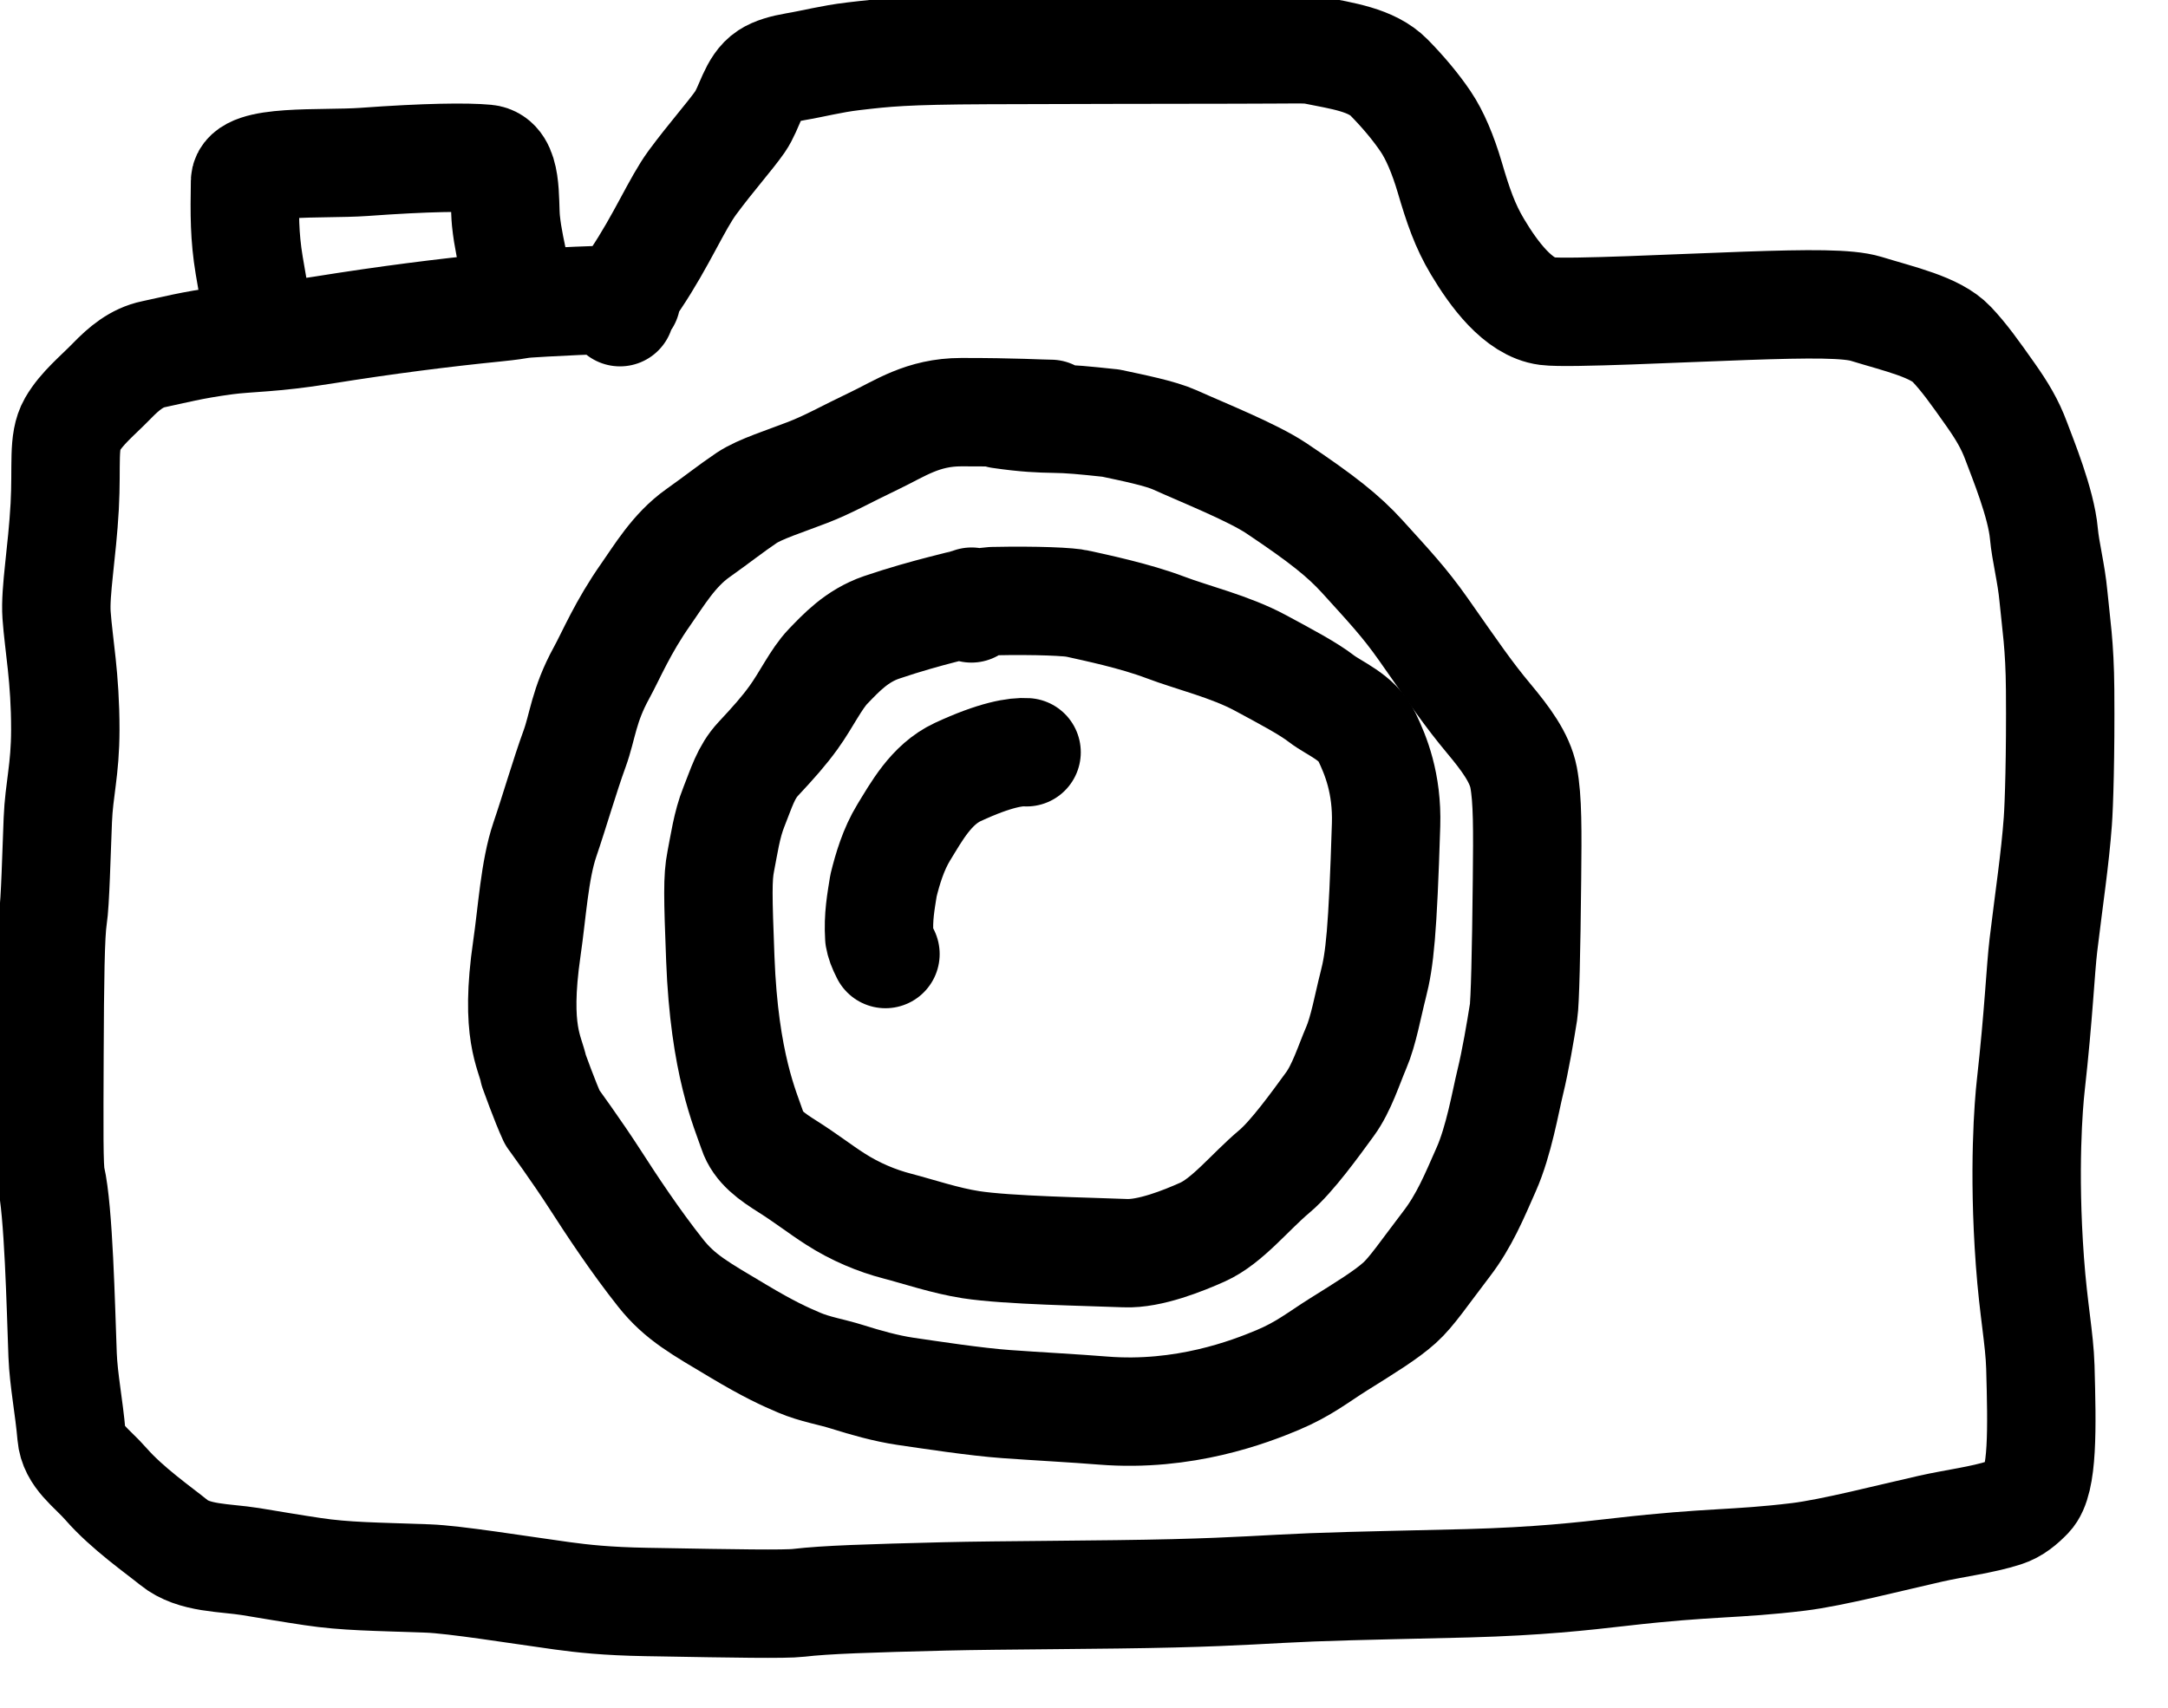
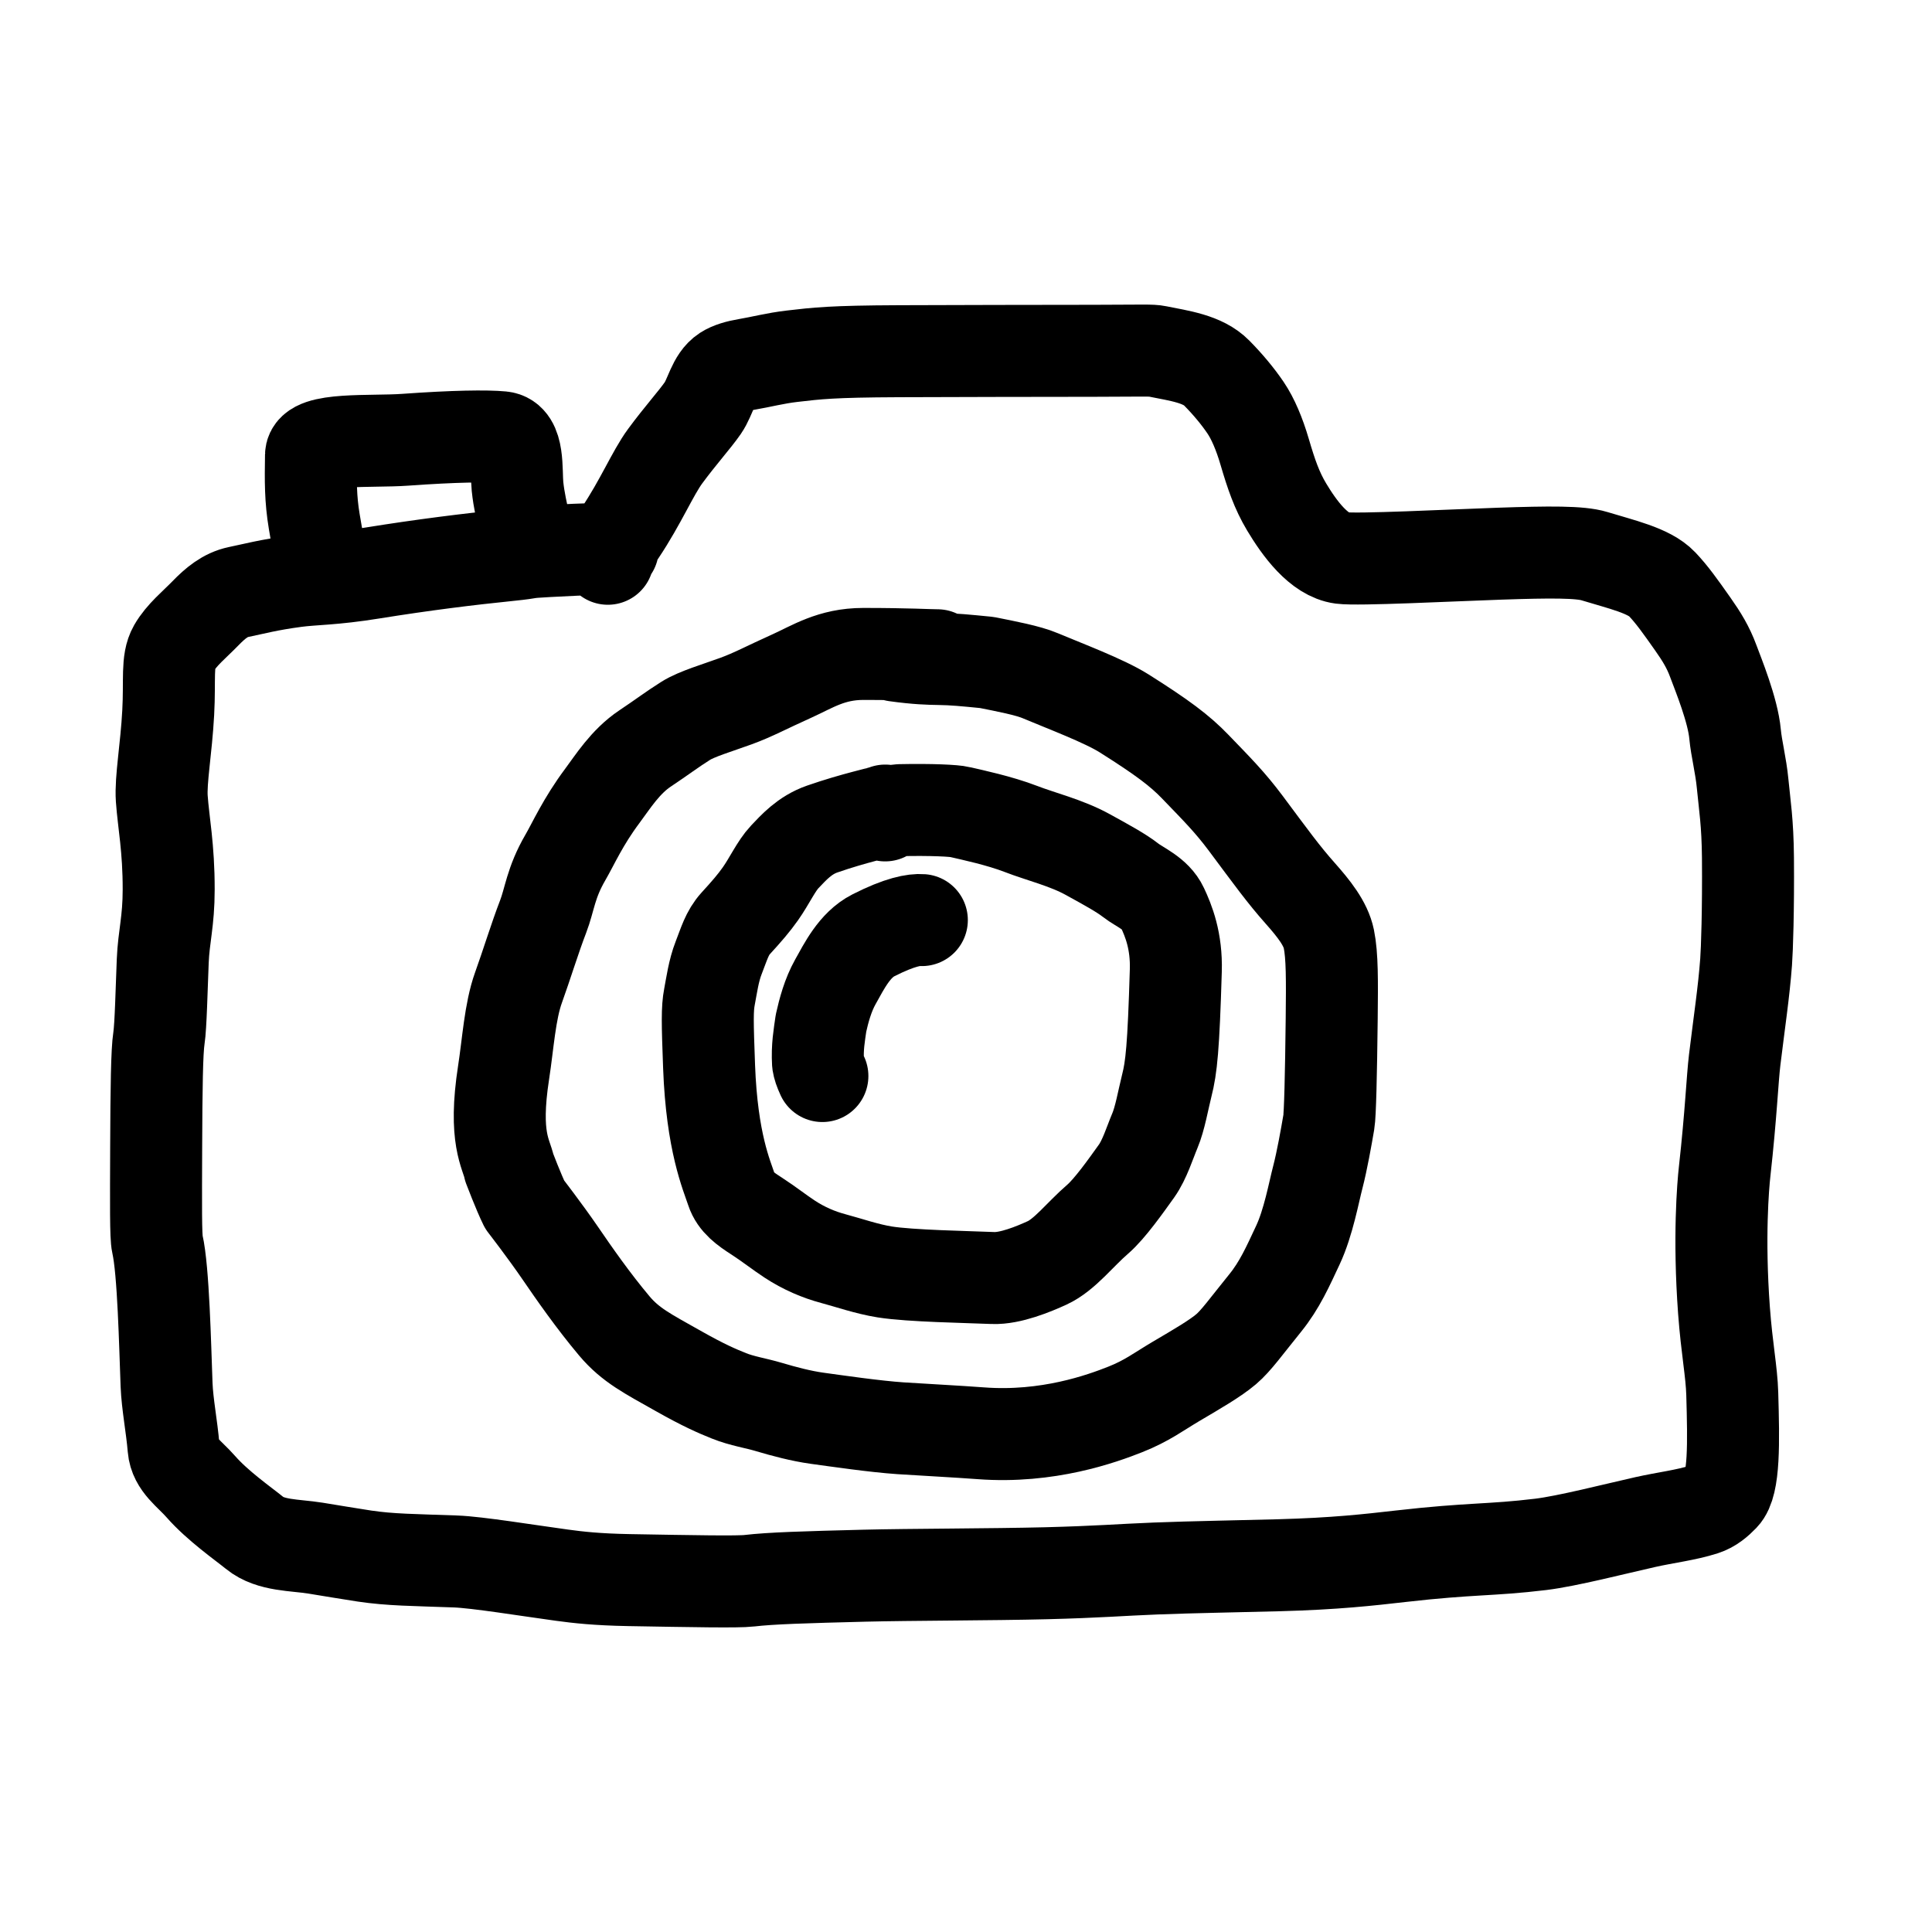
- <svg xmlns="http://www.w3.org/2000/svg" width="33" height="26" viewBox="0 0 33 26" fill="none">
-   <path d="M9.533 4.561C9.525 4.561 9.516 4.561 9.506 4.561M9.506 4.561C9.38 4.561 9.04 4.564 8.293 4.605C7.764 4.633 8.055 4.63 7.533 4.683C6.758 4.761 5.892 4.869 4.909 5.027C4.147 5.15 3.782 5.138 3.436 5.184C2.904 5.255 2.643 5.329 2.336 5.393C2.08 5.446 1.884 5.612 1.702 5.8C1.489 6.02 1.244 6.213 1.098 6.467C0.954 6.719 1.019 7.075 0.985 7.709C0.946 8.415 0.836 9.002 0.861 9.363C0.893 9.819 0.995 10.314 0.994 11.111C0.993 11.725 0.899 12.013 0.88 12.484C0.858 13.012 0.842 13.734 0.806 13.97C0.767 14.222 0.758 14.924 0.753 16.059C0.749 17.166 0.743 17.783 0.777 17.929C0.893 18.43 0.925 19.882 0.953 20.632C0.968 21.011 1.052 21.427 1.088 21.852C1.115 22.171 1.393 22.342 1.614 22.595C1.936 22.964 2.421 23.301 2.647 23.485C2.953 23.733 3.417 23.711 3.815 23.775C4.119 23.825 4.439 23.88 4.756 23.927C5.261 24.003 5.707 24.003 6.509 24.032C6.924 24.047 7.887 24.204 8.556 24.296C8.868 24.338 9.222 24.379 9.844 24.39L10.029 24.393C11.146 24.413 11.957 24.427 12.156 24.403C12.57 24.354 13.225 24.334 14.376 24.305C15.223 24.284 16.835 24.284 17.86 24.258C18.885 24.232 19.276 24.195 19.968 24.167C20.659 24.14 21.641 24.124 22.34 24.105C23.427 24.075 24.073 24.001 24.678 23.932C26.047 23.775 26.395 23.822 27.376 23.703C27.888 23.641 28.778 23.411 29.39 23.273C29.769 23.188 30.169 23.141 30.508 23.032C30.662 22.983 30.78 22.88 30.882 22.774C31.099 22.548 31.083 21.746 31.057 20.812C31.044 20.377 30.952 19.946 30.898 19.205C30.795 17.801 30.881 16.794 30.91 16.536C31.034 15.425 31.058 14.768 31.104 14.385C31.19 13.669 31.281 13.08 31.323 12.504C31.341 12.264 31.366 11.514 31.358 10.5C31.353 9.823 31.296 9.5 31.256 9.076C31.224 8.728 31.136 8.402 31.111 8.125C31.07 7.662 30.785 6.974 30.692 6.722C30.593 6.453 30.468 6.25 30.301 6.012C30.055 5.663 29.899 5.444 29.707 5.241C29.458 4.977 28.915 4.859 28.405 4.702C28.132 4.619 27.553 4.622 26.575 4.656C25.603 4.689 23.861 4.778 23.545 4.737C23.108 4.681 22.735 4.168 22.489 3.756C22.299 3.439 22.193 3.129 22.067 2.699C21.964 2.351 21.841 2.058 21.699 1.848C21.552 1.631 21.363 1.404 21.145 1.182C20.876 0.908 20.426 0.851 20.005 0.765C19.883 0.741 19.754 0.753 18.787 0.754C17.82 0.755 16.017 0.758 15.03 0.762C13.762 0.767 13.471 0.801 13.006 0.855L12.982 0.858C12.658 0.896 12.375 0.971 12.107 1.016C11.937 1.045 11.789 1.087 11.69 1.152C11.462 1.301 11.414 1.637 11.264 1.854C11.111 2.074 10.827 2.39 10.539 2.78C10.303 3.101 10.07 3.661 9.673 4.253C9.595 4.365 9.553 4.455 9.52 4.53C9.515 4.541 9.51 4.551 9.506 4.561ZM9.506 4.561C9.479 4.621 9.458 4.674 9.437 4.753" stroke-width="1.65" stroke-linecap="round" stroke-linejoin="round" stroke="black" />
-   <path d="M3.981 5.096C3.951 4.922 3.86 4.443 3.793 4.039C3.72 3.598 3.722 3.261 3.73 2.762C3.736 2.417 4.89 2.511 5.541 2.465C6.49 2.396 7.104 2.389 7.401 2.417C7.735 2.448 7.671 3.055 7.701 3.36C7.727 3.621 7.787 3.87 7.841 4.135C7.856 4.201 7.867 4.263 7.876 4.338C7.884 4.412 7.89 4.497 7.896 4.584L7.896 4.584" stroke-width="1.65" stroke-linecap="round" stroke-linejoin="round" stroke="black" />
-   <path d="M15.995 6.301C15.835 6.301 15.452 6.274 14.631 6.275C14.045 6.275 13.697 6.525 13.32 6.705C12.851 6.929 12.619 7.067 12.293 7.193C11.951 7.326 11.57 7.444 11.367 7.579C11.112 7.751 10.935 7.896 10.62 8.119C10.257 8.376 10.026 8.771 9.831 9.048C9.478 9.55 9.306 9.97 9.155 10.246C8.884 10.739 8.868 11.066 8.746 11.4C8.6 11.799 8.437 12.363 8.293 12.784C8.136 13.248 8.1 13.889 8.02 14.437C7.832 15.726 8.073 16.024 8.124 16.295C8.124 16.295 8.297 16.778 8.407 17.015C8.407 17.015 8.778 17.522 9.066 17.97C9.308 18.346 9.666 18.89 10.057 19.383C10.355 19.758 10.666 19.923 11.225 20.258C11.706 20.546 11.949 20.654 12.162 20.745C12.405 20.849 12.655 20.886 12.898 20.963C13.17 21.049 13.488 21.139 13.779 21.182C14.142 21.235 14.851 21.344 15.316 21.377C15.77 21.41 16.364 21.441 16.793 21.476C18.023 21.574 19.02 21.19 19.447 21.011C19.847 20.843 20.064 20.663 20.375 20.468C20.784 20.212 21.098 20.02 21.303 19.835C21.485 19.672 21.673 19.39 22.02 18.936C22.288 18.586 22.439 18.219 22.623 17.802C22.815 17.368 22.916 16.771 22.987 16.48C23.066 16.159 23.144 15.698 23.19 15.408C23.213 15.264 23.232 14.493 23.243 13.392C23.251 12.642 23.254 12.163 23.191 11.834C23.132 11.533 22.914 11.243 22.663 10.942C22.352 10.57 22.137 10.253 21.665 9.58C21.373 9.165 21.138 8.918 20.738 8.476C20.451 8.16 20.126 7.901 19.427 7.433C19.059 7.188 18.318 6.894 17.887 6.699C17.658 6.596 17.25 6.515 16.904 6.441L16.89 6.44C16.505 6.399 16.288 6.377 16.02 6.374C15.851 6.371 15.618 6.365 15.223 6.307" stroke-width="1.65" stroke-linecap="round" stroke-linejoin="round" stroke="black" />
-   <path d="M14.789 9.16C14.695 9.202 14.127 9.311 13.418 9.552C13.036 9.683 12.796 9.948 12.606 10.144C12.421 10.336 12.274 10.655 12.077 10.927C11.932 11.128 11.775 11.304 11.543 11.553C11.352 11.757 11.286 11.999 11.172 12.282C11.061 12.557 11.019 12.875 10.971 13.114C10.921 13.368 10.928 13.652 10.964 14.595C11.025 16.205 11.347 16.896 11.457 17.224C11.536 17.462 11.747 17.609 11.995 17.765C12.268 17.938 12.485 18.108 12.713 18.254C13.02 18.451 13.346 18.586 13.658 18.667C13.998 18.756 14.387 18.889 14.778 18.95C15.339 19.037 16.558 19.056 17.127 19.079C17.502 19.095 18.012 18.889 18.303 18.759C18.684 18.588 19.021 18.152 19.401 17.832C19.665 17.61 20.023 17.113 20.244 16.81C20.423 16.566 20.535 16.204 20.642 15.956C20.755 15.695 20.823 15.302 20.902 14.995C21.001 14.612 21.047 14.194 21.098 12.557C21.117 11.924 20.939 11.496 20.806 11.22C20.66 10.915 20.312 10.789 20.116 10.639C19.913 10.482 19.59 10.311 19.182 10.091C18.723 9.844 18.151 9.709 17.735 9.551C17.267 9.374 16.67 9.251 16.413 9.193C16.288 9.161 15.79 9.138 15.111 9.152C14.867 9.171 14.827 9.216 14.786 9.263" stroke-width="1.65" stroke-linecap="round" stroke-linejoin="round" stroke="black" />
-   <path d="M15.626 11.453C15.465 11.442 15.153 11.487 14.578 11.754C14.171 11.944 13.947 12.364 13.758 12.67C13.598 12.931 13.509 13.235 13.448 13.483C13.41 13.726 13.364 13.954 13.384 14.27C13.398 14.348 13.42 14.41 13.478 14.525" stroke-width="1.65" stroke-linecap="round" stroke-linejoin="round" stroke="black" />
+ <svg xmlns="http://www.w3.org/2000/svg" width="42" height="42" viewBox="0 0 42 42" fill="none">
+   <path d="M13.322 11.93C13.208 11.93 12.833 11.93 11.92 11.98C11.322 12.012 11.651 12.008 11.061 12.068C10.185 12.157 9.206 12.278 8.094 12.457C7.232 12.596 6.819 12.583 6.428 12.635C5.827 12.715 5.532 12.799 5.185 12.87C4.895 12.93 4.674 13.119 4.468 13.331C4.227 13.58 3.95 13.798 3.785 14.085C3.622 14.37 3.696 14.773 3.657 15.49C3.614 16.288 3.489 16.951 3.517 17.36C3.553 17.875 3.669 18.435 3.667 19.337C3.667 20.031 3.56 20.356 3.538 20.888C3.513 21.485 3.496 22.302 3.455 22.569C3.411 22.854 3.4 23.647 3.395 24.931C3.391 26.182 3.384 26.88 3.422 27.045C3.553 27.611 3.589 29.253 3.621 30.101C3.638 30.53 3.734 31 3.774 31.481C3.804 31.84 4.118 32.035 4.368 32.321C4.733 32.737 5.281 33.118 5.537 33.326C5.882 33.607 6.407 33.583 6.857 33.655C7.201 33.71 7.562 33.773 7.921 33.827C8.491 33.912 8.996 33.912 9.903 33.945C10.373 33.962 11.461 34.14 12.217 34.243C12.571 34.291 12.97 34.337 13.674 34.35C15.044 34.374 16.051 34.393 16.288 34.364C16.755 34.309 17.496 34.287 18.798 34.254C19.756 34.23 21.578 34.23 22.737 34.201C23.896 34.171 24.337 34.129 25.12 34.098C25.902 34.067 27.012 34.049 27.803 34.027C29.031 33.994 29.761 33.91 30.445 33.832C31.993 33.655 32.387 33.707 33.496 33.573C34.075 33.502 35.081 33.243 35.774 33.087C36.202 32.991 36.654 32.938 37.037 32.815C37.211 32.759 37.344 32.643 37.46 32.523C37.706 32.268 37.688 31.361 37.658 30.304C37.644 29.813 37.54 29.325 37.478 28.487C37.361 26.9 37.459 25.761 37.492 25.47C37.632 24.213 37.659 23.471 37.711 23.038C37.809 22.228 37.911 21.562 37.959 20.911C37.979 20.64 38.008 19.792 37.999 18.645C37.992 17.879 37.929 17.514 37.883 17.035C37.846 16.642 37.748 16.273 37.719 15.96C37.672 15.437 37.351 14.658 37.246 14.374C37.134 14.069 36.992 13.84 36.803 13.571C36.525 13.176 36.349 12.928 36.132 12.699C35.85 12.401 35.236 12.267 34.66 12.09C34.351 11.995 33.697 11.999 32.591 12.037C31.492 12.075 29.522 12.176 29.164 12.13C28.671 12.065 28.249 11.486 27.97 11.02C27.756 10.662 27.636 10.311 27.493 9.824C27.378 9.432 27.238 9.101 27.077 8.863C26.911 8.618 26.698 8.361 26.451 8.11C26.147 7.8 25.638 7.735 25.162 7.639C25.025 7.611 24.878 7.624 23.785 7.626C22.691 7.627 20.653 7.63 19.537 7.635C18.078 7.641 17.763 7.681 17.221 7.744C16.855 7.786 16.536 7.871 16.232 7.922C16.04 7.954 15.873 8.003 15.76 8.076C15.503 8.244 15.449 8.624 15.279 8.87C15.107 9.119 14.785 9.475 14.46 9.917C14.192 10.28 13.93 10.912 13.481 11.582C13.392 11.709 13.345 11.811 13.307 11.895C13.269 11.979 13.242 12.043 13.214 12.147" stroke-width="2" stroke-linecap="round" stroke-linejoin="round" stroke="black" />
+   <path d="M7.045 12.535C7.01 12.338 6.908 11.796 6.832 11.34C6.749 10.841 6.752 10.46 6.761 9.896C6.767 9.506 8.073 9.613 8.808 9.56C9.881 9.483 10.576 9.474 10.911 9.506C11.289 9.542 11.216 10.227 11.25 10.572C11.28 10.868 11.348 11.149 11.409 11.449C11.425 11.523 11.438 11.594 11.448 11.678C11.458 11.762 11.464 11.857 11.471 11.956" stroke-width="2" stroke-linecap="round" stroke-linejoin="round" stroke="black" />
+   <path d="M20.379 14.245C20.19 14.245 19.737 14.216 18.766 14.216C18.073 14.216 17.661 14.495 17.215 14.696C16.66 14.945 16.387 15.099 16.002 15.24C15.597 15.388 15.146 15.519 14.907 15.67C14.604 15.861 14.395 16.023 14.023 16.271C13.593 16.558 13.32 16.999 13.09 17.307C12.673 17.866 12.468 18.335 12.29 18.642C11.97 19.192 11.95 19.556 11.806 19.929C11.634 20.373 11.441 21.001 11.271 21.471C11.085 21.988 11.043 22.702 10.948 23.313C10.725 24.75 11.011 25.082 11.071 25.384C11.071 25.384 11.276 25.923 11.406 26.187C11.406 26.187 11.844 26.752 12.185 27.25C12.472 27.67 12.894 28.277 13.356 28.826C13.709 29.244 14.077 29.427 14.738 29.8C15.307 30.122 15.595 30.243 15.846 30.344C16.134 30.46 16.429 30.501 16.716 30.587C17.038 30.683 17.414 30.783 17.759 30.831C18.188 30.89 19.026 31.012 19.576 31.049C20.112 31.084 20.815 31.12 21.322 31.158C22.777 31.268 23.956 30.84 24.461 30.64C24.934 30.453 25.191 30.252 25.558 30.035C26.042 29.75 26.413 29.535 26.656 29.33C26.871 29.148 27.093 28.834 27.503 28.328C27.82 27.937 27.999 27.528 28.217 27.063C28.443 26.58 28.563 25.914 28.648 25.591C28.741 25.232 28.832 24.719 28.887 24.396C28.915 24.235 28.936 23.376 28.95 22.148C28.959 21.313 28.963 20.779 28.888 20.412C28.819 20.076 28.561 19.753 28.264 19.418C27.897 19.004 27.642 18.65 27.083 17.9C26.738 17.438 26.461 17.162 25.987 16.67C25.648 16.317 25.263 16.029 24.437 15.508C24.003 15.234 23.126 14.906 22.616 14.69C22.346 14.575 21.862 14.484 21.453 14.402C20.987 14.356 20.729 14.33 20.408 14.326C20.208 14.323 19.933 14.317 19.466 14.252" stroke-width="2" stroke-linecap="round" stroke-linejoin="round" stroke="black" />
+   <path d="M19.245 17.621C19.151 17.664 18.583 17.776 17.873 18.023C17.49 18.156 17.25 18.428 17.059 18.629C16.874 18.825 16.727 19.152 16.53 19.431C16.385 19.637 16.228 19.817 15.995 20.072C15.804 20.281 15.738 20.529 15.624 20.819C15.513 21.101 15.47 21.427 15.423 21.672C15.373 21.932 15.379 22.223 15.415 23.189C15.477 24.838 15.799 25.547 15.909 25.882C15.989 26.126 16.2 26.277 16.448 26.436C16.721 26.613 16.939 26.788 17.167 26.937C17.474 27.139 17.801 27.277 18.112 27.36C18.453 27.451 18.842 27.588 19.234 27.651C19.796 27.74 21.017 27.759 21.586 27.783C21.962 27.799 22.472 27.588 22.764 27.454C23.145 27.28 23.482 26.832 23.862 26.505C24.127 26.277 24.485 25.768 24.707 25.458C24.885 25.208 24.997 24.838 25.105 24.583C25.218 24.316 25.286 23.913 25.365 23.598C25.465 23.206 25.511 22.778 25.561 21.101C25.581 20.453 25.402 20.014 25.269 19.731C25.123 19.419 24.775 19.289 24.579 19.136C24.375 18.976 24.052 18.8 23.643 18.575C23.183 18.321 22.611 18.183 22.195 18.021C21.726 17.84 21.129 17.714 20.871 17.654C20.746 17.622 20.247 17.598 19.568 17.612C19.324 17.632 19.284 17.679 19.242 17.726" stroke-width="2" stroke-linecap="round" stroke-linejoin="round" stroke="black" />
+   <path d="M20.04 20.002C19.878 19.989 19.564 20.039 18.985 20.334C18.575 20.543 18.35 21.007 18.16 21.345C17.999 21.632 17.909 21.968 17.848 22.242C17.81 22.51 17.763 22.761 17.783 23.11C17.797 23.196 17.82 23.265 17.878 23.392" stroke-width="2" stroke-linecap="round" stroke-linejoin="round" stroke="black" />
</svg>
